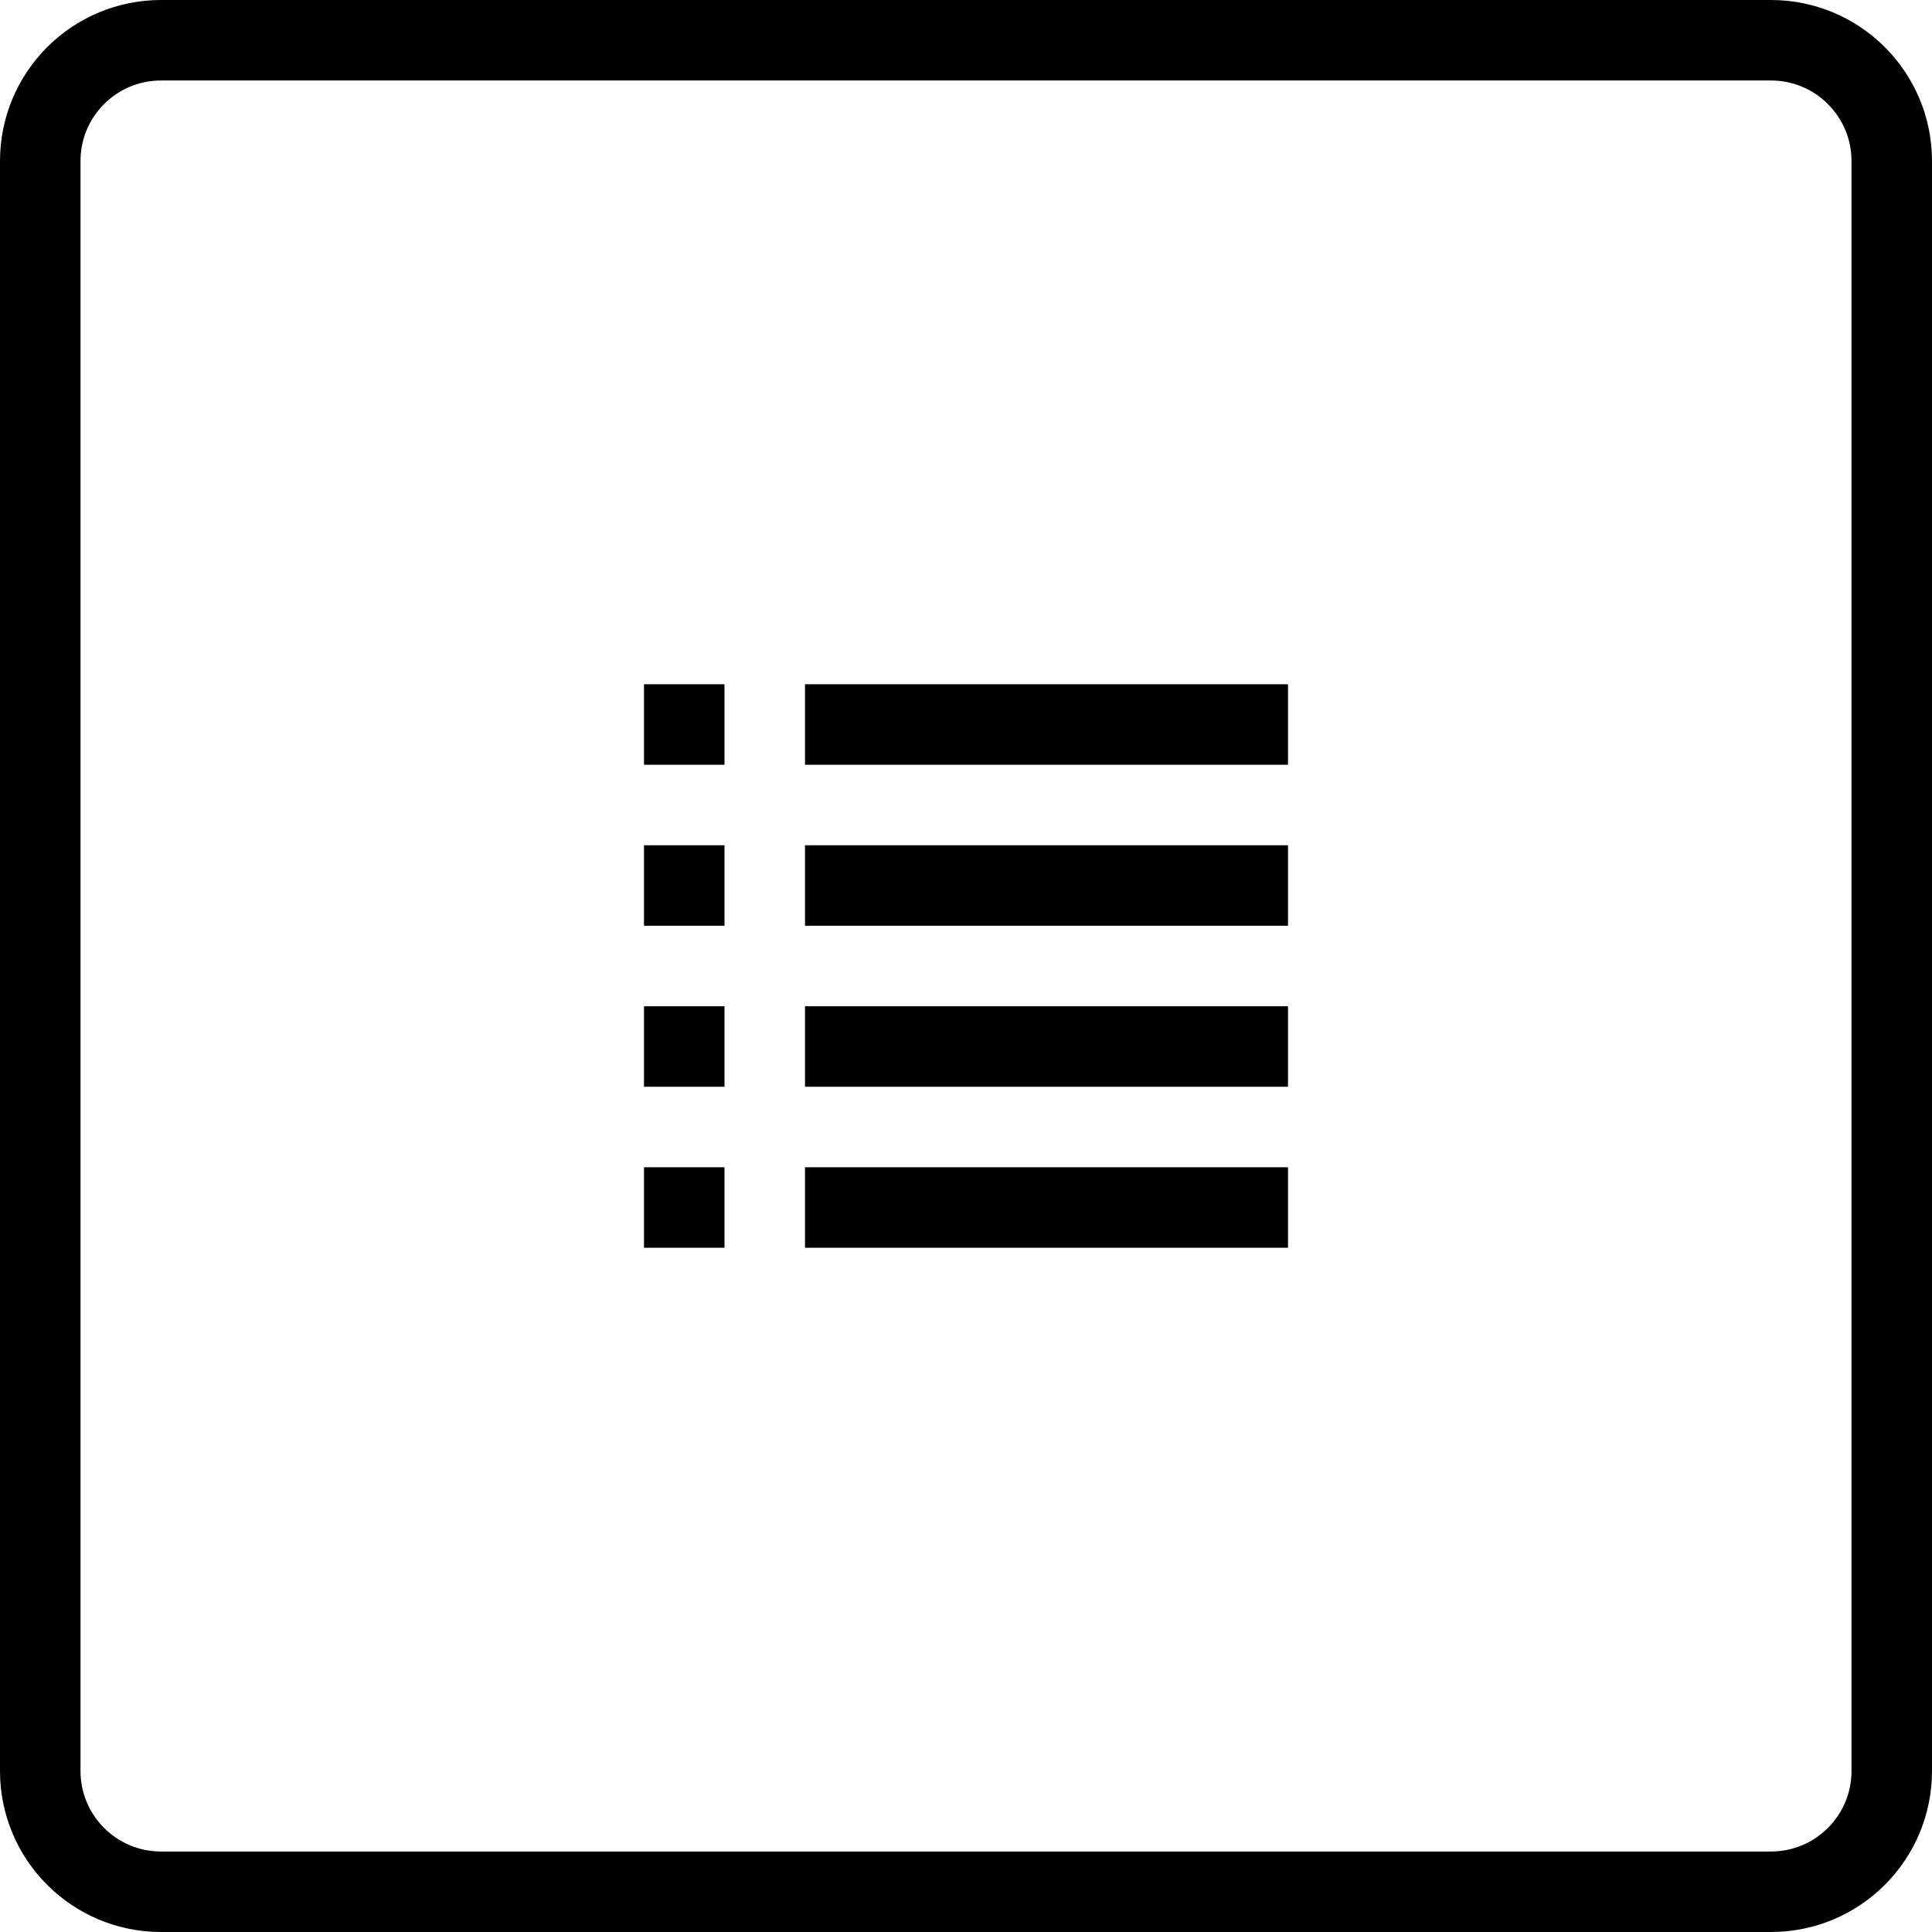
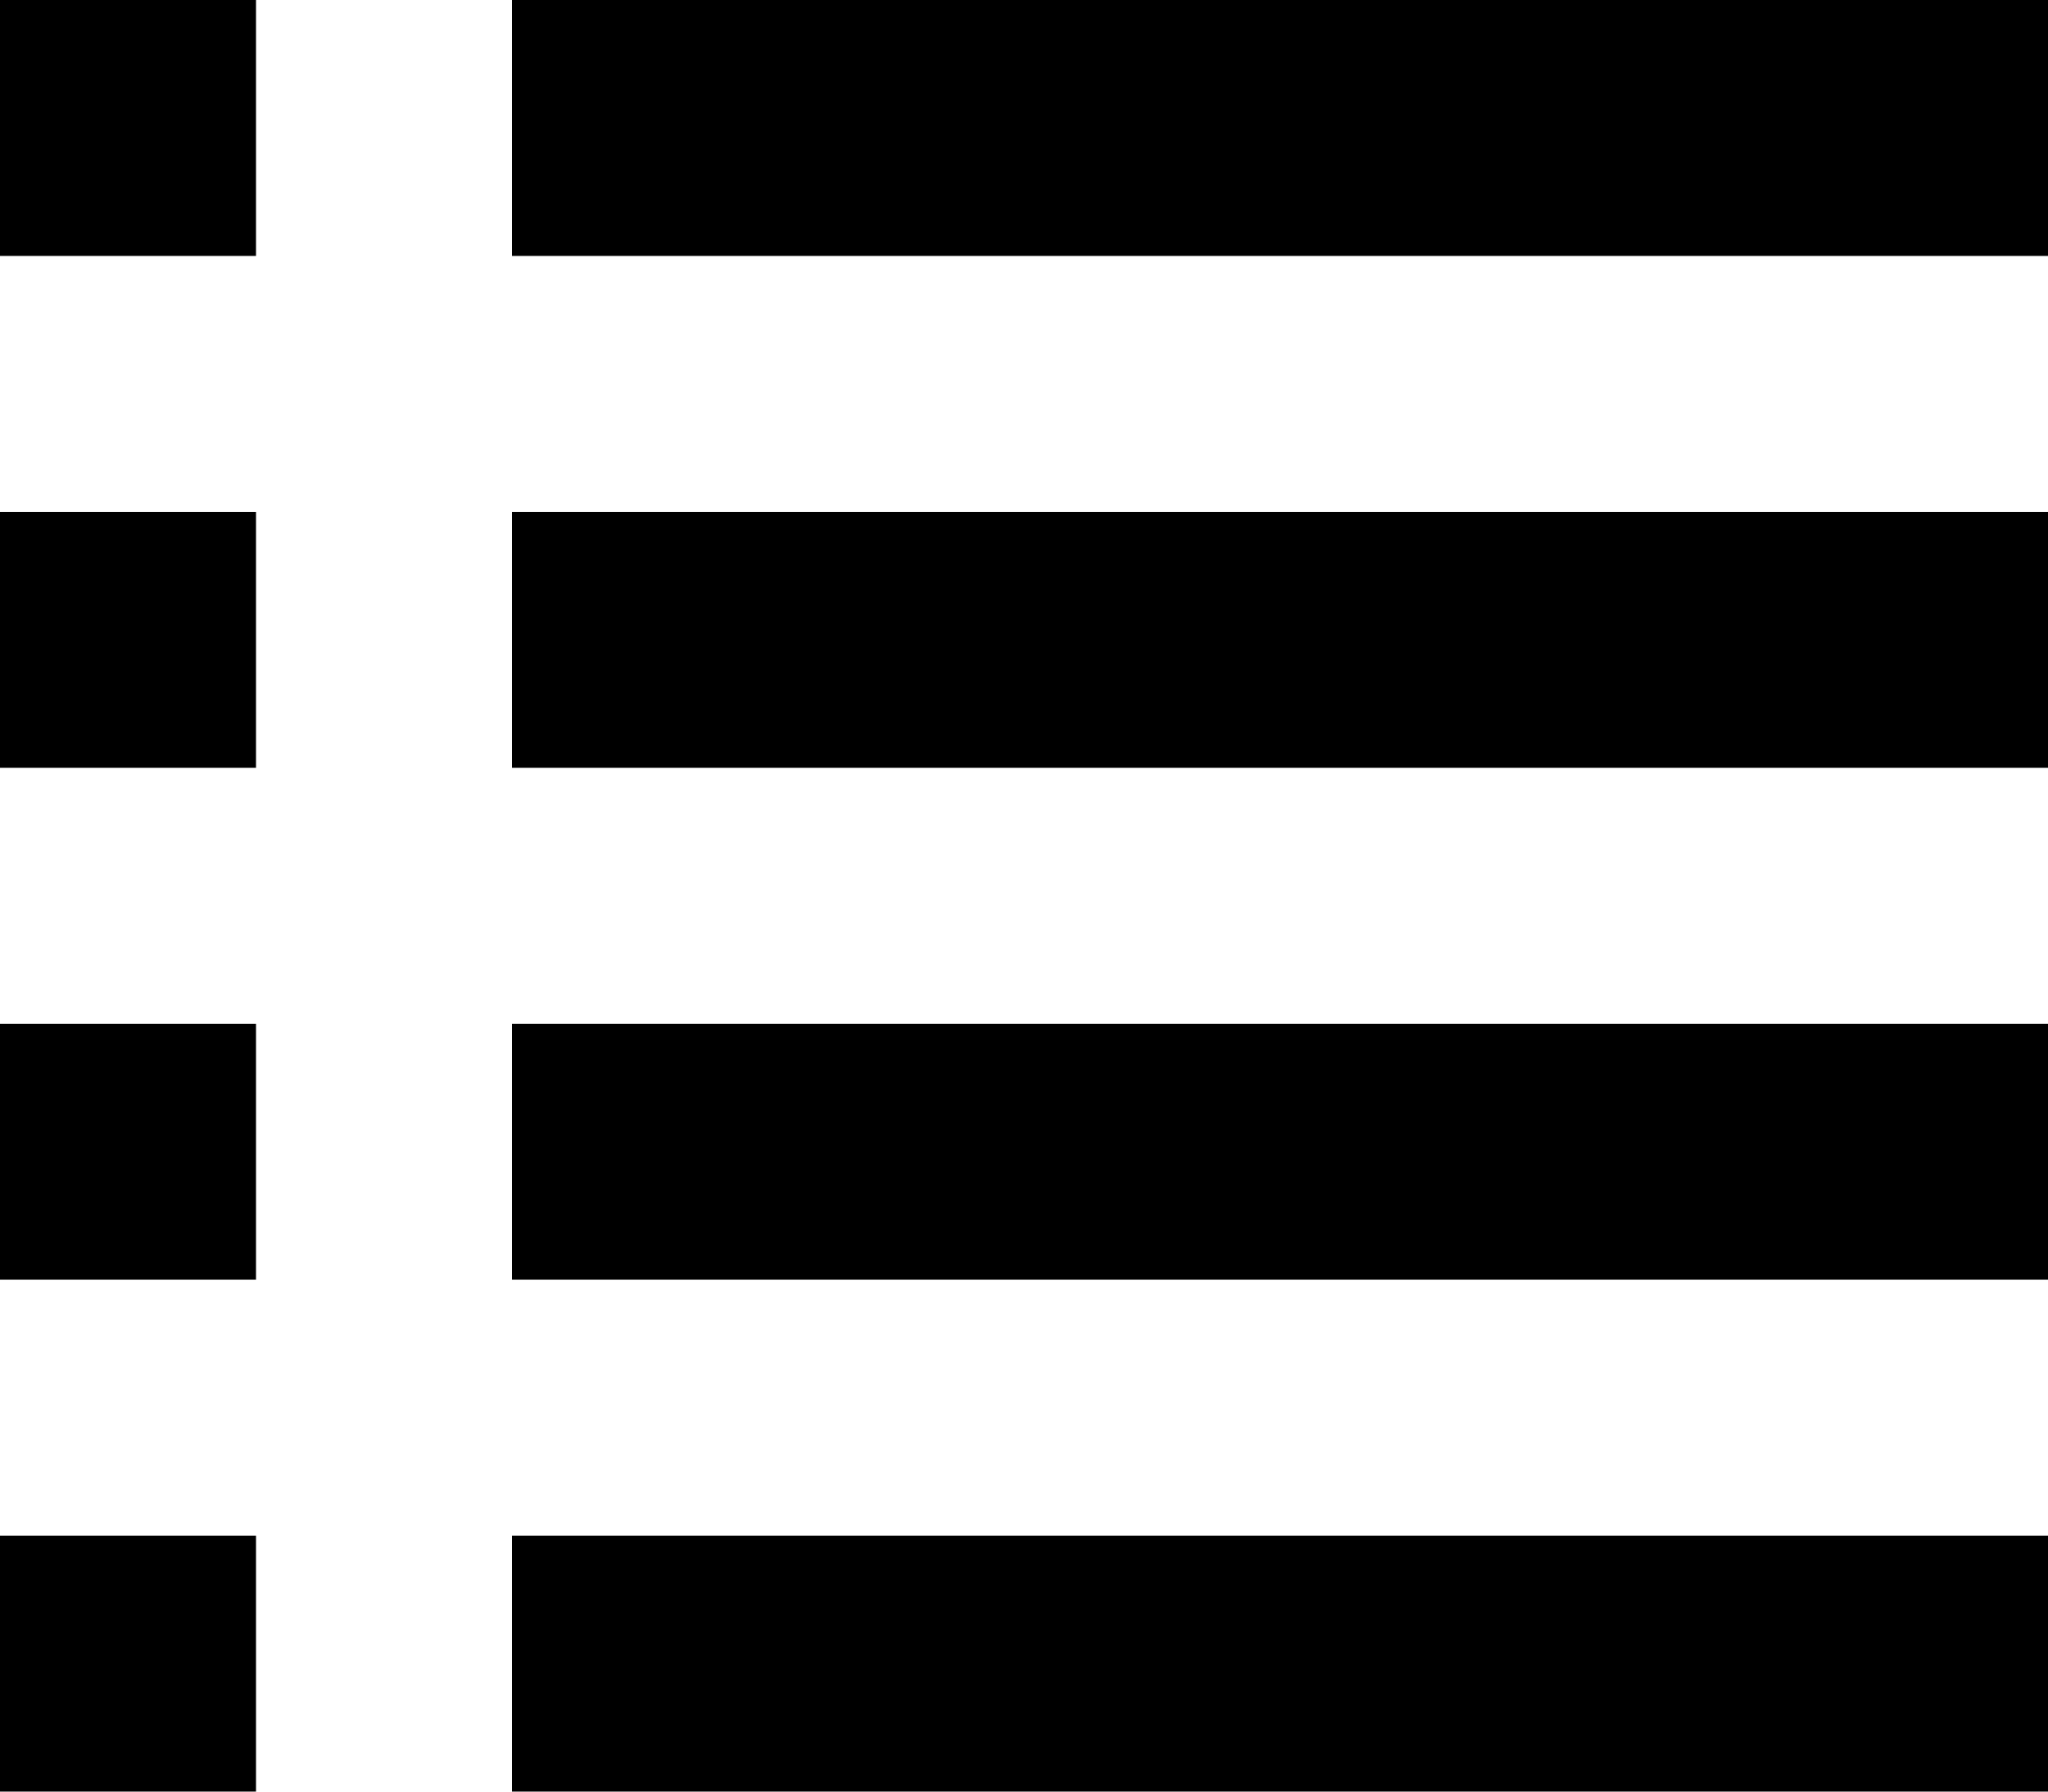
- <svg xmlns="http://www.w3.org/2000/svg" width="48" height="48" fill="none">
-   <rect x="1" y="1" width="46" height="46" rx="3" stroke="#000" stroke-width="2" />
-   <path d="M18 17h-2v2h2v-2ZM32 17H20v2h12v-2ZM18 21h-2v2h2v-2ZM32 21H20v2h12v-2ZM18 25h-2v2h2v-2ZM32 25H20v2h12v-2ZM18 29h-2v2h2v-2ZM32 29H20v2h12v-2Z" fill="#000" />
+ <svg xmlns="http://www.w3.org/2000/svg" width="16" height="14" viewBox="0 0 16 14" fill="none">
+   <path d="M2 0H0v2h2V0ZM16 0H4v2h12V0ZM2 4H0v2h2V4ZM16 4H4v2h12V4ZM2 8H0v2h2V8ZM16 8H4v2h12V8ZM2 12H0v2h2v-2ZM16 12H4v2h12v-2Z" fill="#000" />
</svg>
